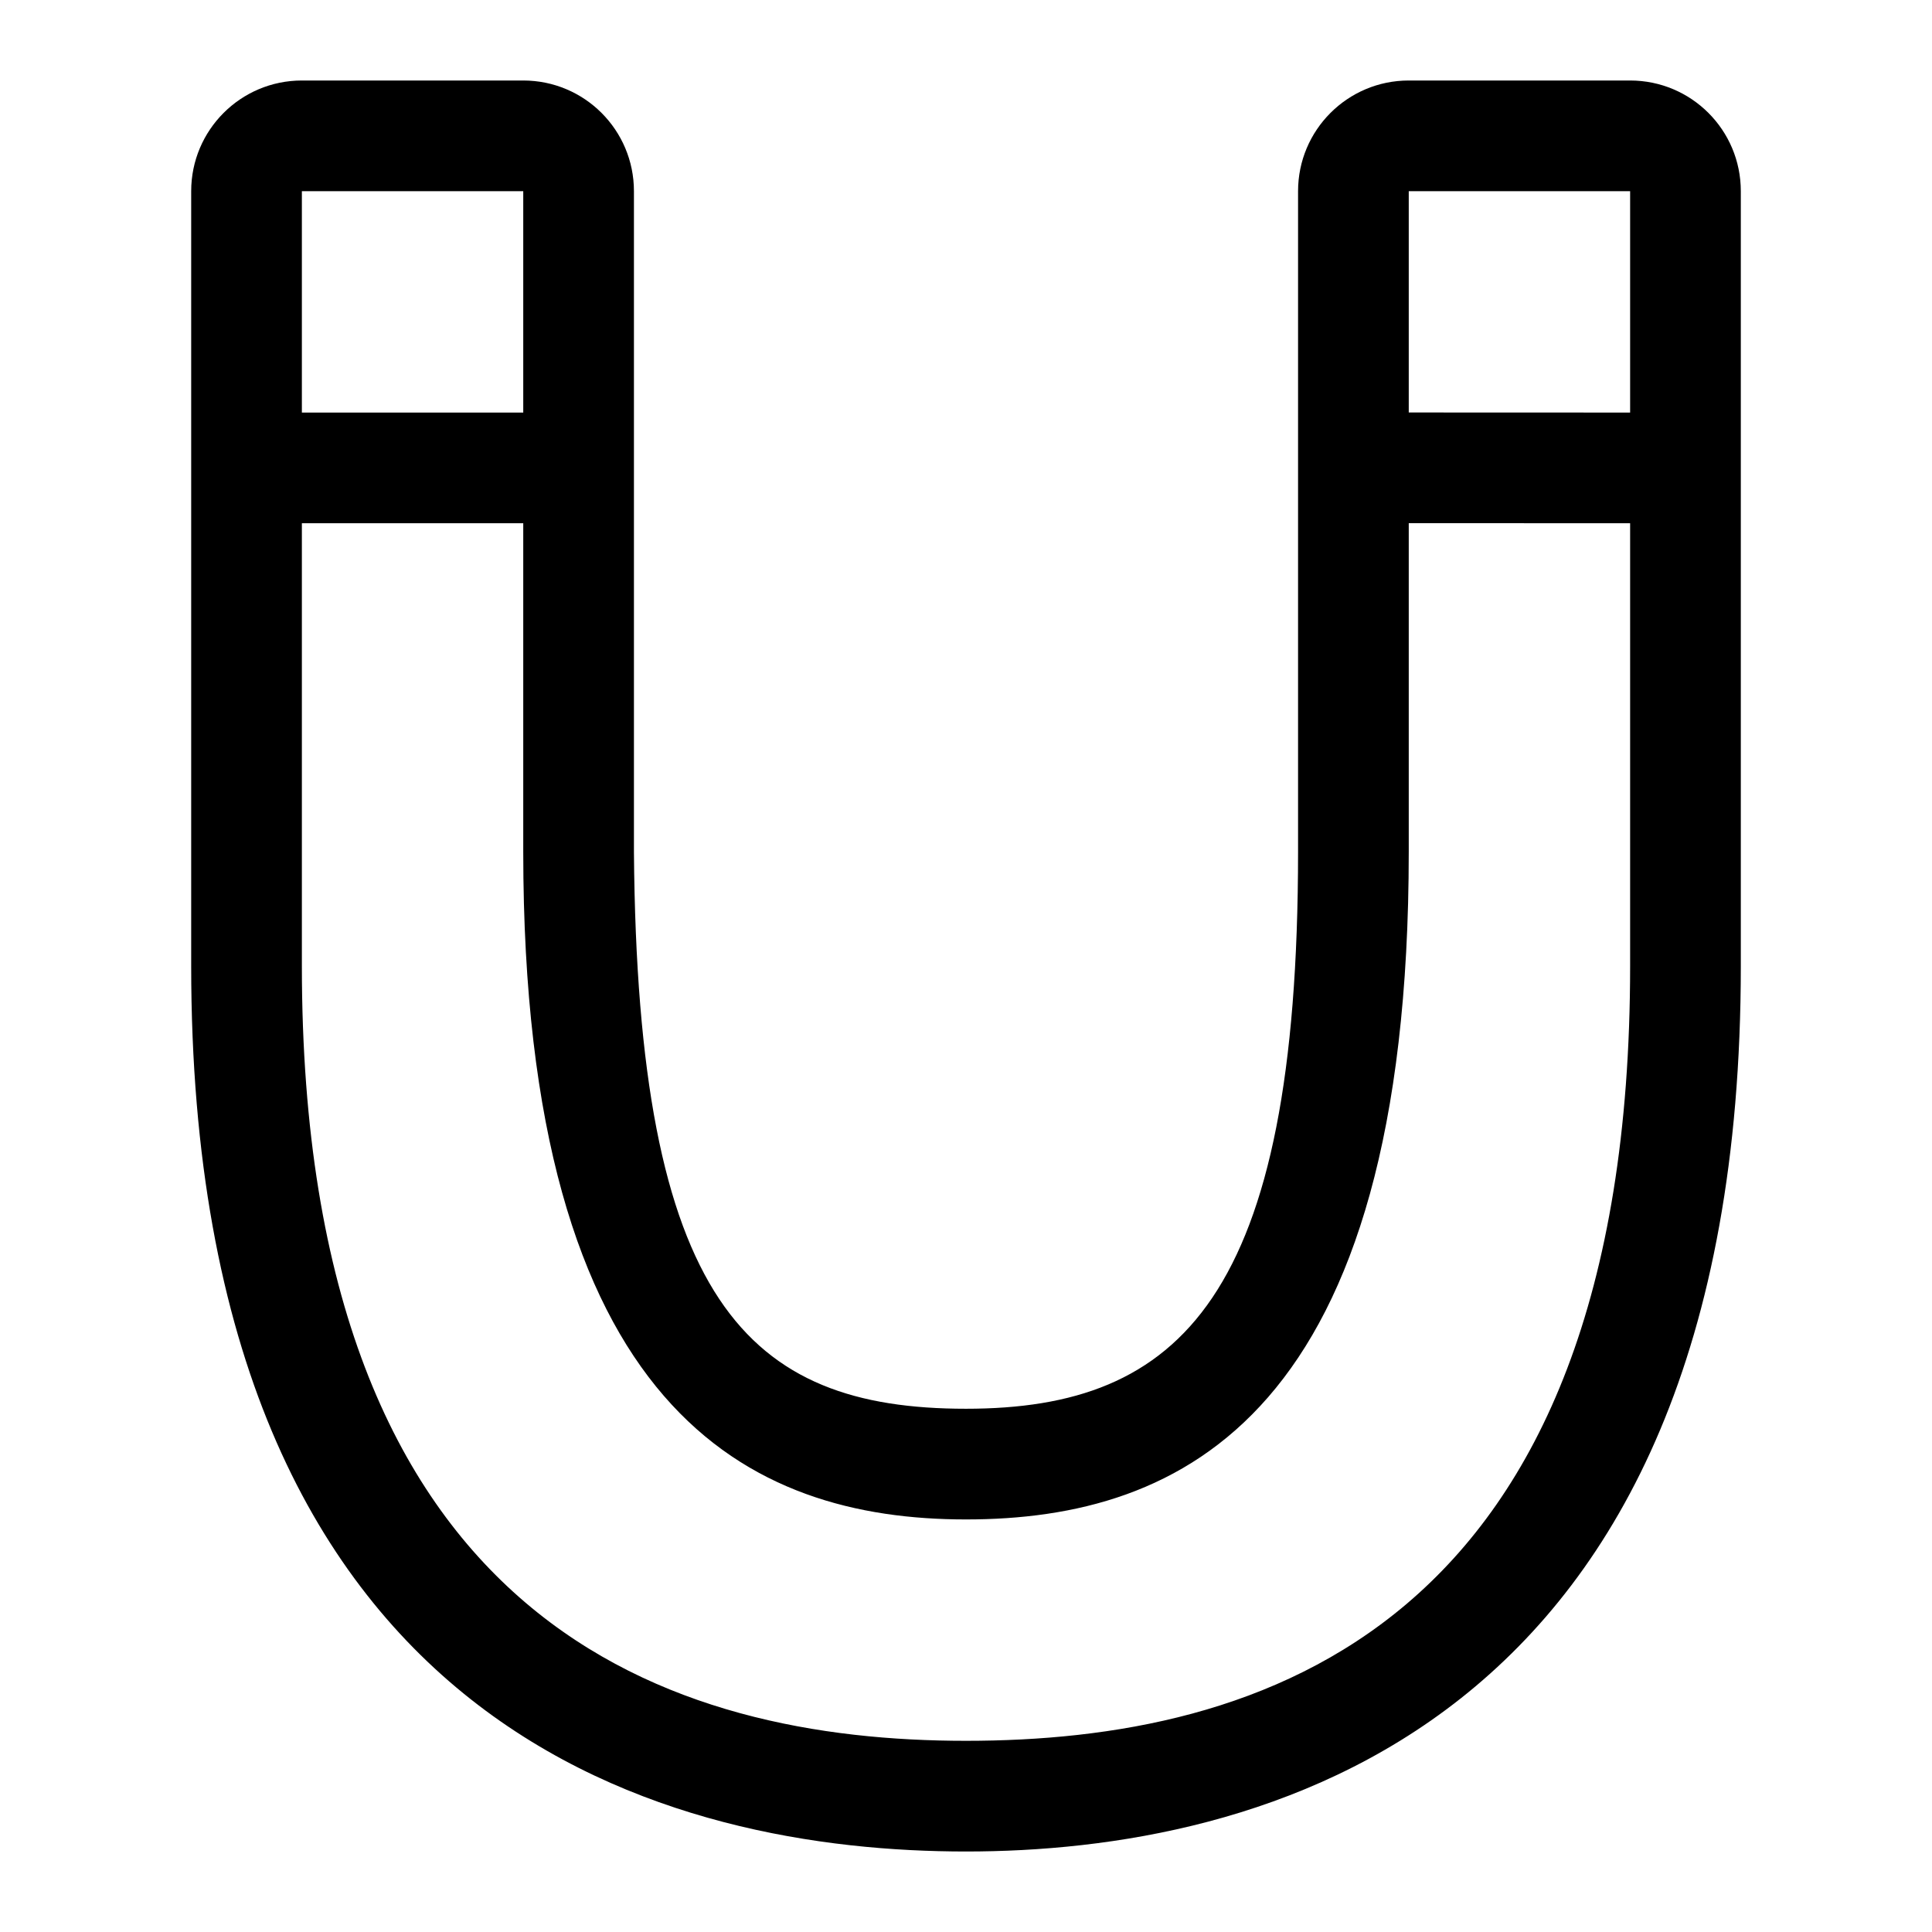
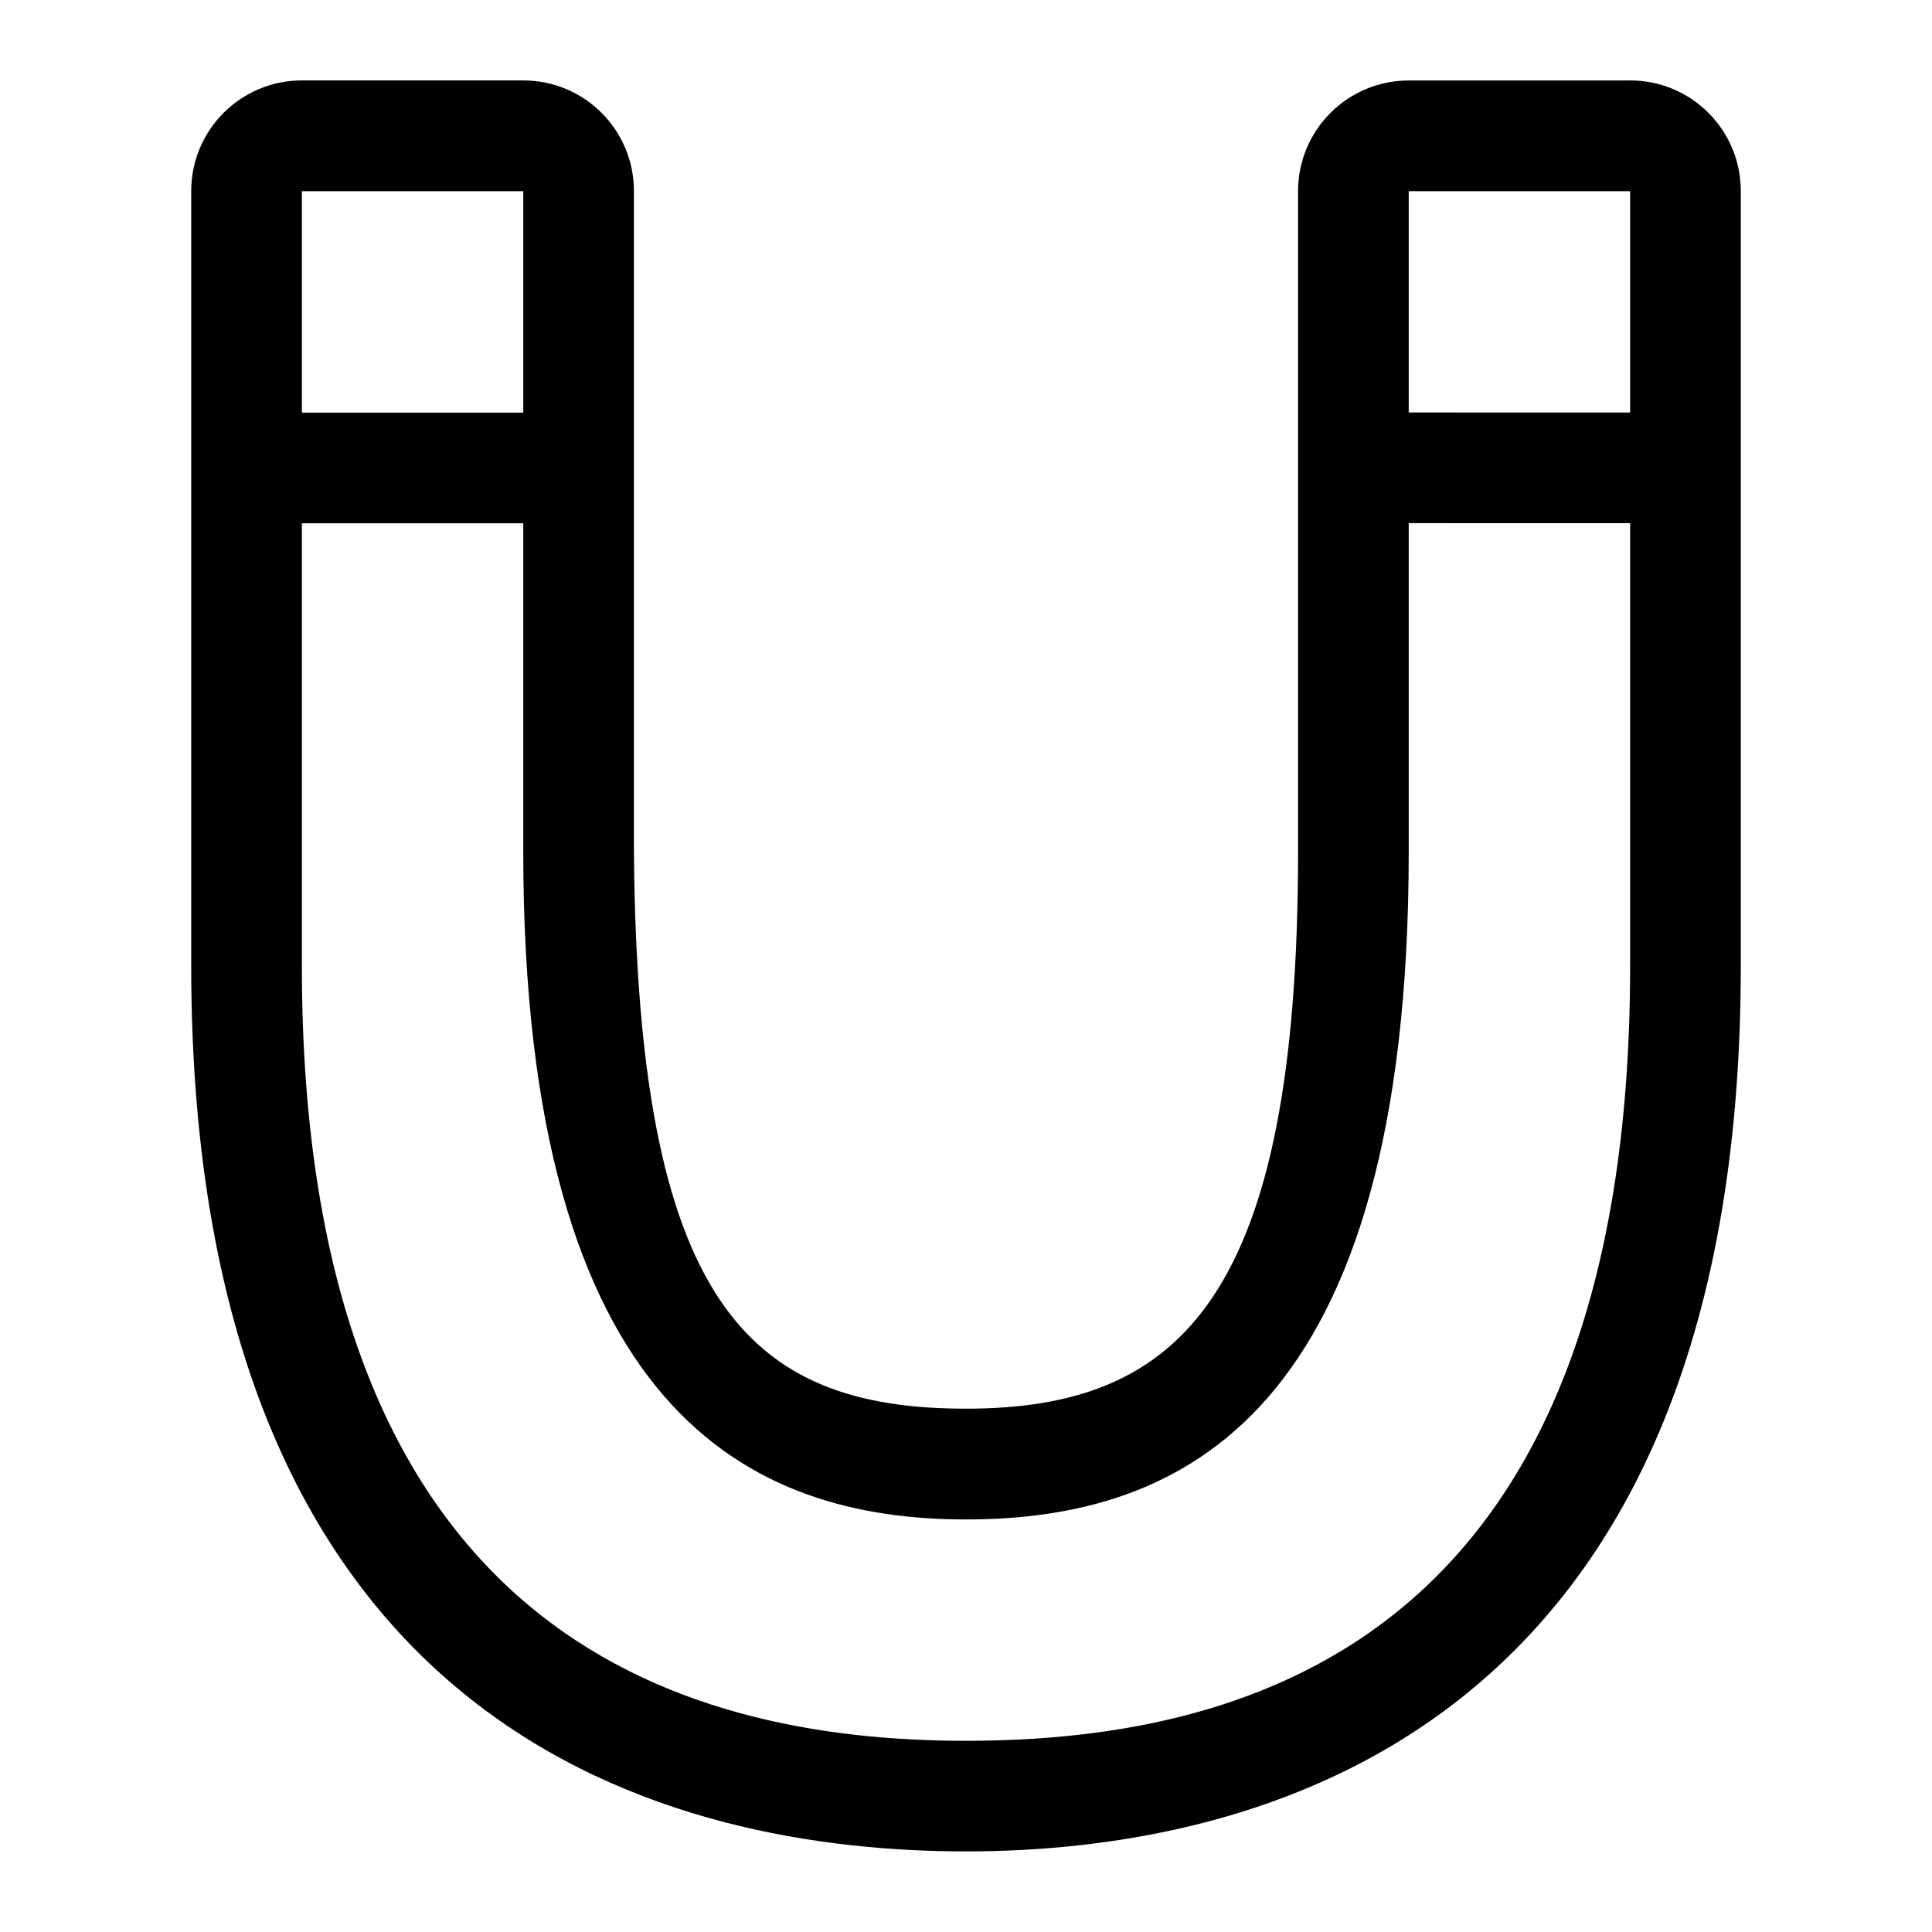
- <svg xmlns="http://www.w3.org/2000/svg" version="1.1" width="24" height="24" viewBox="0 0 24 24">
-   <path d="M20.25 1h-2.75c-0.759 0-1.375 0.615-1.375 1.375v8.206c0 5.544-1.464 6.919-4.125 6.919-2.719 0-4.082-1.332-4.125-6.918v-8.207c0-0.76-0.615-1.375-1.375-1.375h-2.75c-0.759 0-1.375 0.615-1.375 1.375v9.625c0 9.625 6.055 11 9.625 11 3.572 0 9.625-1.418 9.625-11v-9.625c0-0.76-0.615-1.375-1.375-1.375zM6.5 2.375v2.75h-2.75v-2.75h2.75zM20.25 12c0 8.293-4.648 9.625-8.25 9.625-3.6 0-8.25-1.375-8.25-9.625v-5.5h2.75v4.082c0 6.961 2.822 8.293 5.5 8.293s5.5-1.289 5.5-8.294v-4.082l2.75 0.001v5.5zM20.25 5.125l-2.75-0.001v-2.749h2.75v2.75z" />
+ <svg xmlns="http://www.w3.org/2000/svg" version="1.1" width="32" height="32" viewBox="0 0 32 32">
+   <path d="M27 1.333h-3.667c-1.012 0-1.833 0.82-1.833 1.833v10.941c0 7.392-1.952 9.225-5.5 9.225-3.625 0-5.443-1.776-5.5-9.224v-10.943c0-1.013-0.82-1.833-1.833-1.833h-3.667c-1.012 0-1.833 0.82-1.833 1.833v12.833c0 12.833 8.073 14.667 12.833 14.667 4.763 0 12.833-1.891 12.833-14.667v-12.833c0-1.013-0.82-1.833-1.833-1.833zM8.667 3.167v3.667h-3.667v-3.667h3.667zM27 16c0 11.057-6.197 12.833-11 12.833-4.8 0-11-1.833-11-12.833v-7.333h3.667v5.443c0 9.281 3.763 11.057 7.333 11.057 3.572 0 7.333-1.719 7.333-11.059v-5.443l3.667 0.001v7.333zM27 6.833l-3.667-0.001v-3.665h3.667v3.667z" />
</svg>
